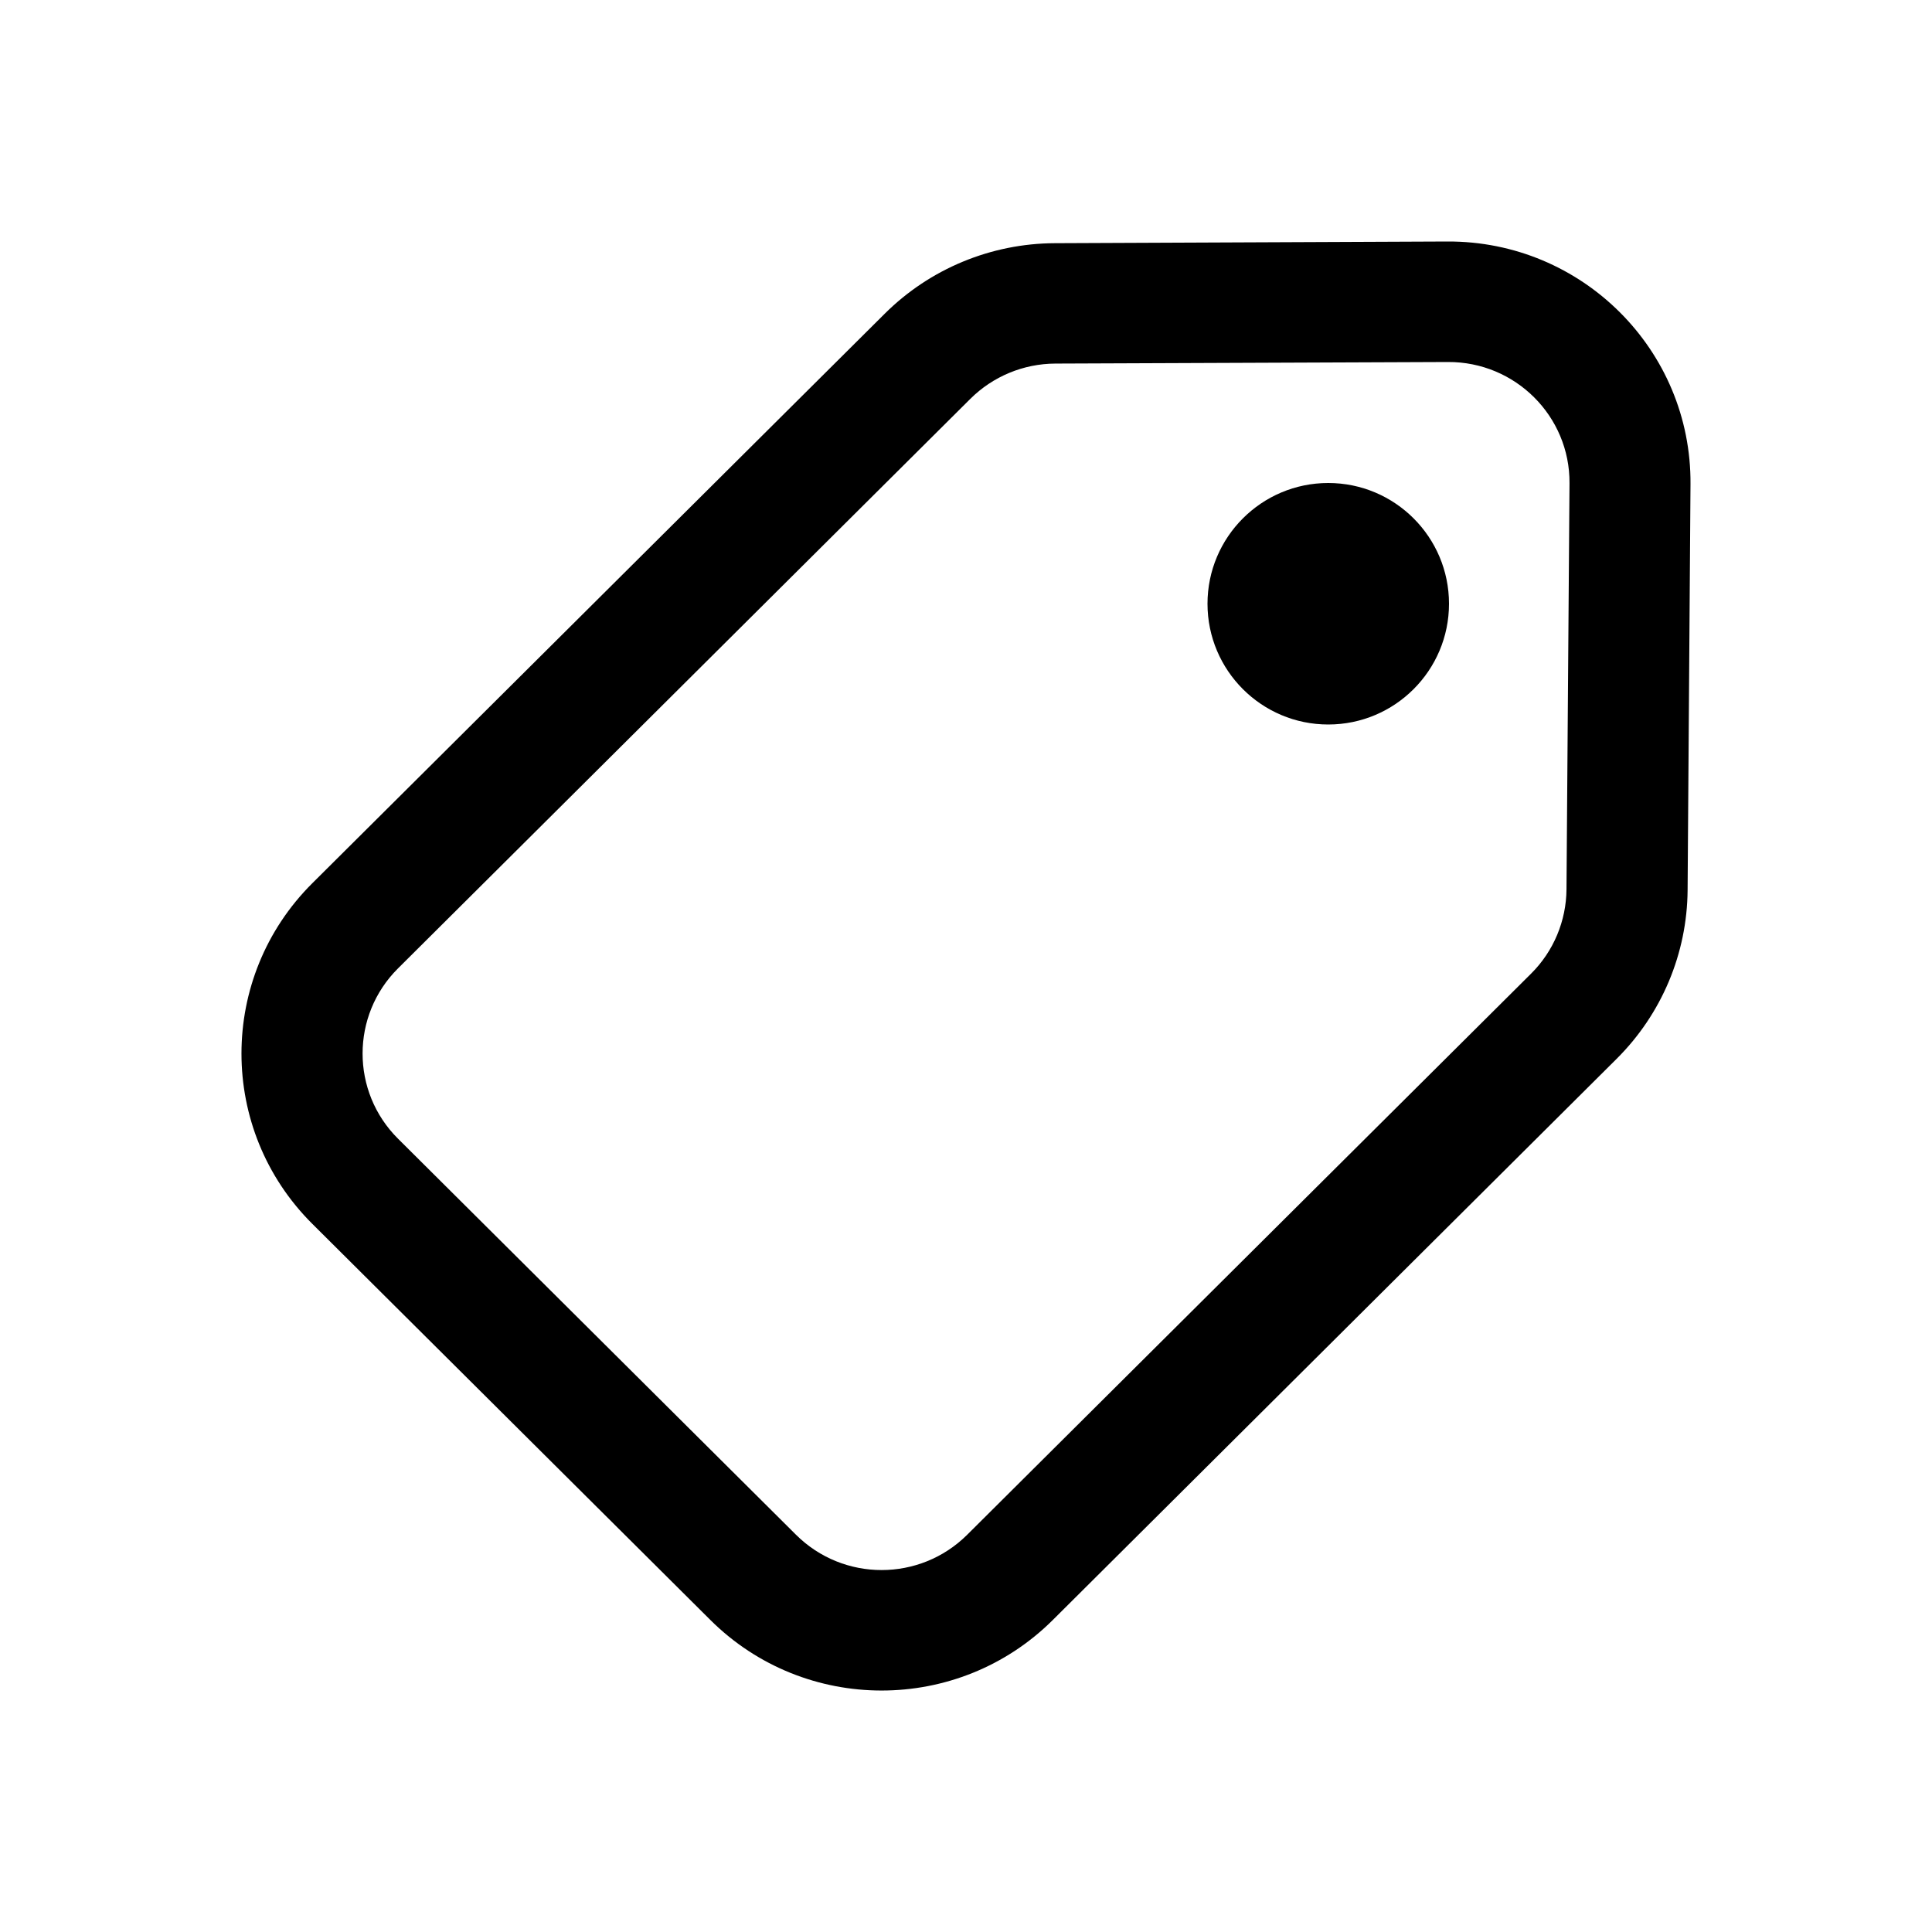
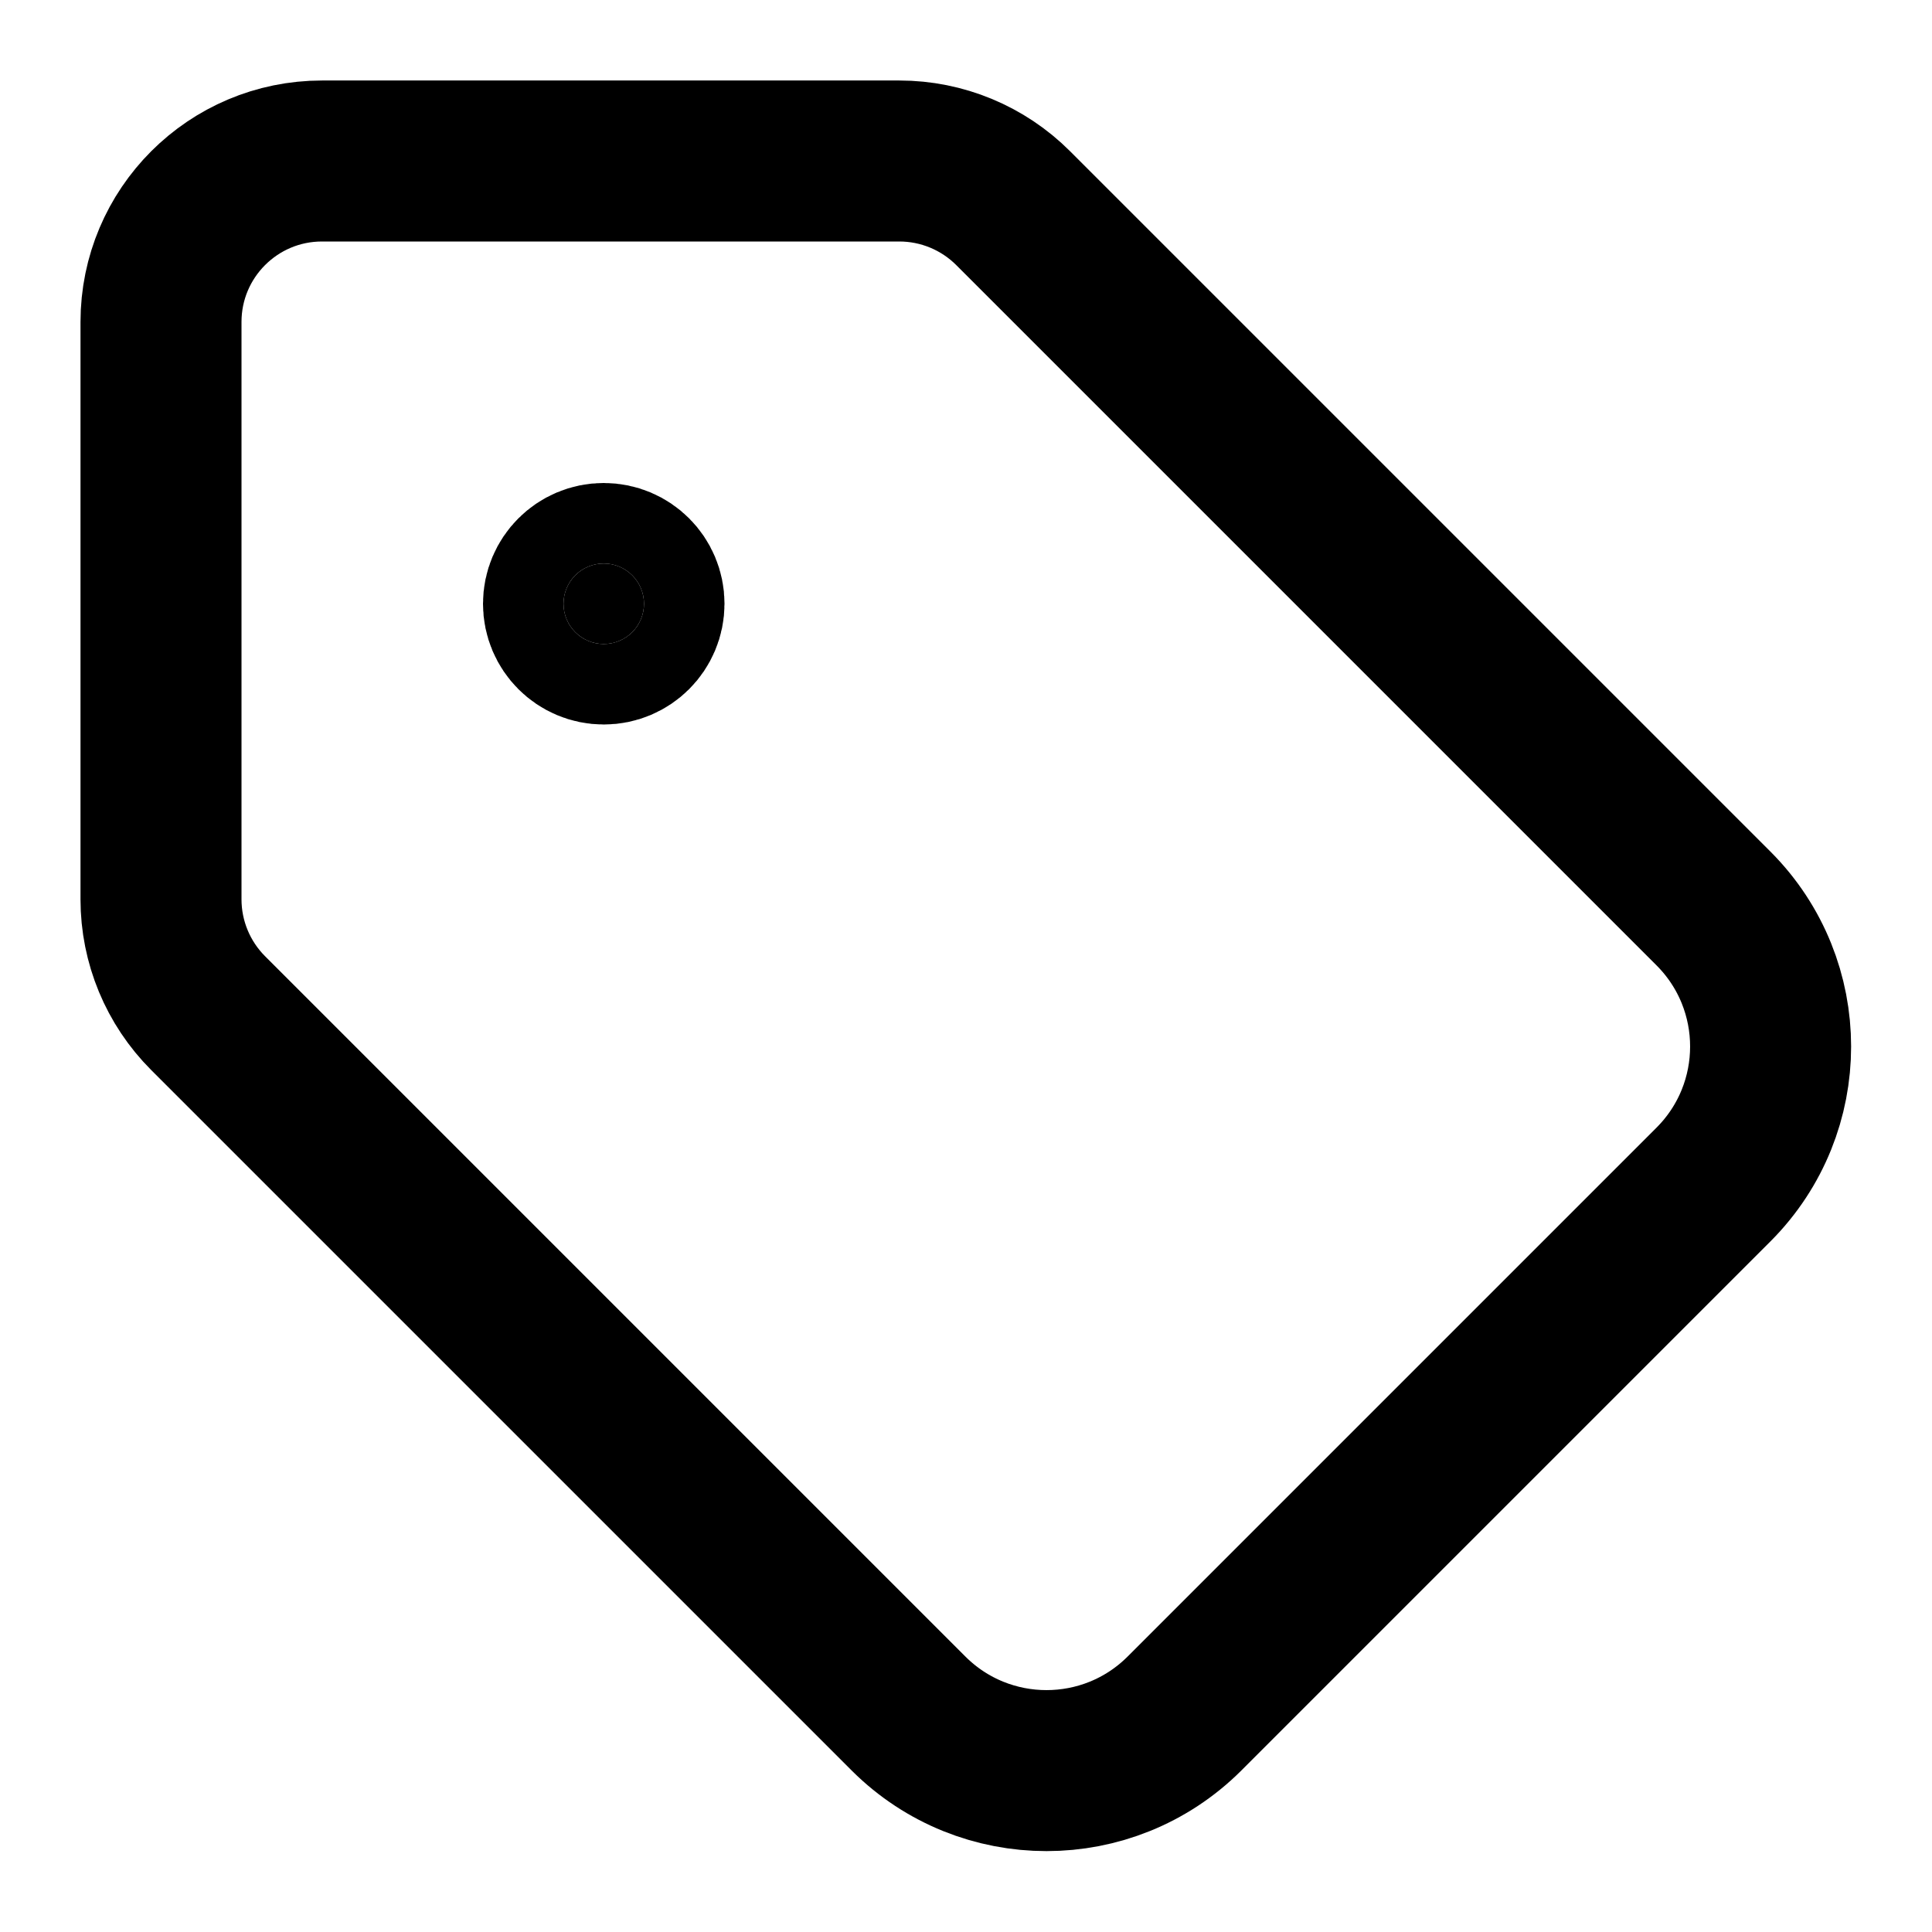
- <svg xmlns="http://www.w3.org/2000/svg" width="16" height="16" viewBox="0 0 16 16" fill="currentColor">
-   <path d="M11 6C10.448 6 10 5.552 10 5C10 4.448 10.448 4 11 4C11.552 4 12 4.448 12 5C12 5.552 11.552 6 11 6ZM2.587 10.136C1.804 9.357 1.804 8.093 2.587 7.314L7.327 2.598C7.701 2.226 8.207 2.016 8.736 2.014L11.987 2C13.103 1.995 14.008 2.899 14 4.009L13.976 7.372C13.972 7.897 13.761 8.398 13.388 8.769L8.719 13.416C7.936 14.195 6.666 14.195 5.883 13.416L2.587 10.136ZM3.296 8.02C2.905 8.409 2.905 9.041 3.296 9.43L6.592 12.71C6.984 13.1 7.618 13.1 8.01 12.71L12.68 8.063C12.866 7.878 12.971 7.627 12.973 7.365L12.998 4.002C13.002 3.447 12.549 2.995 11.991 2.998L8.74 3.011C8.476 3.012 8.223 3.117 8.036 3.303L3.296 8.02Z" />
+ <svg xmlns="http://www.w3.org/2000/svg" width="24" height="24" viewBox="0 0 24 24" fill="none" stroke="currentColor" stroke-width="2" stroke-linecap="round" stroke-linejoin="round">
+   <path d="M12.586 2.586A2 2 0 0 0 11.172 2H4a2 2 0 0 0-2 2v7.172a2 2 0 0 0 .586 1.414l8.704 8.704a2.426 2.426 0 0 0 3.42 0l6.58-6.58a2.426 2.426 0 0 0 0-3.42z" />
+   <circle cx="7.5" cy="7.5" r=".5" fill="currentColor" />
</svg>
